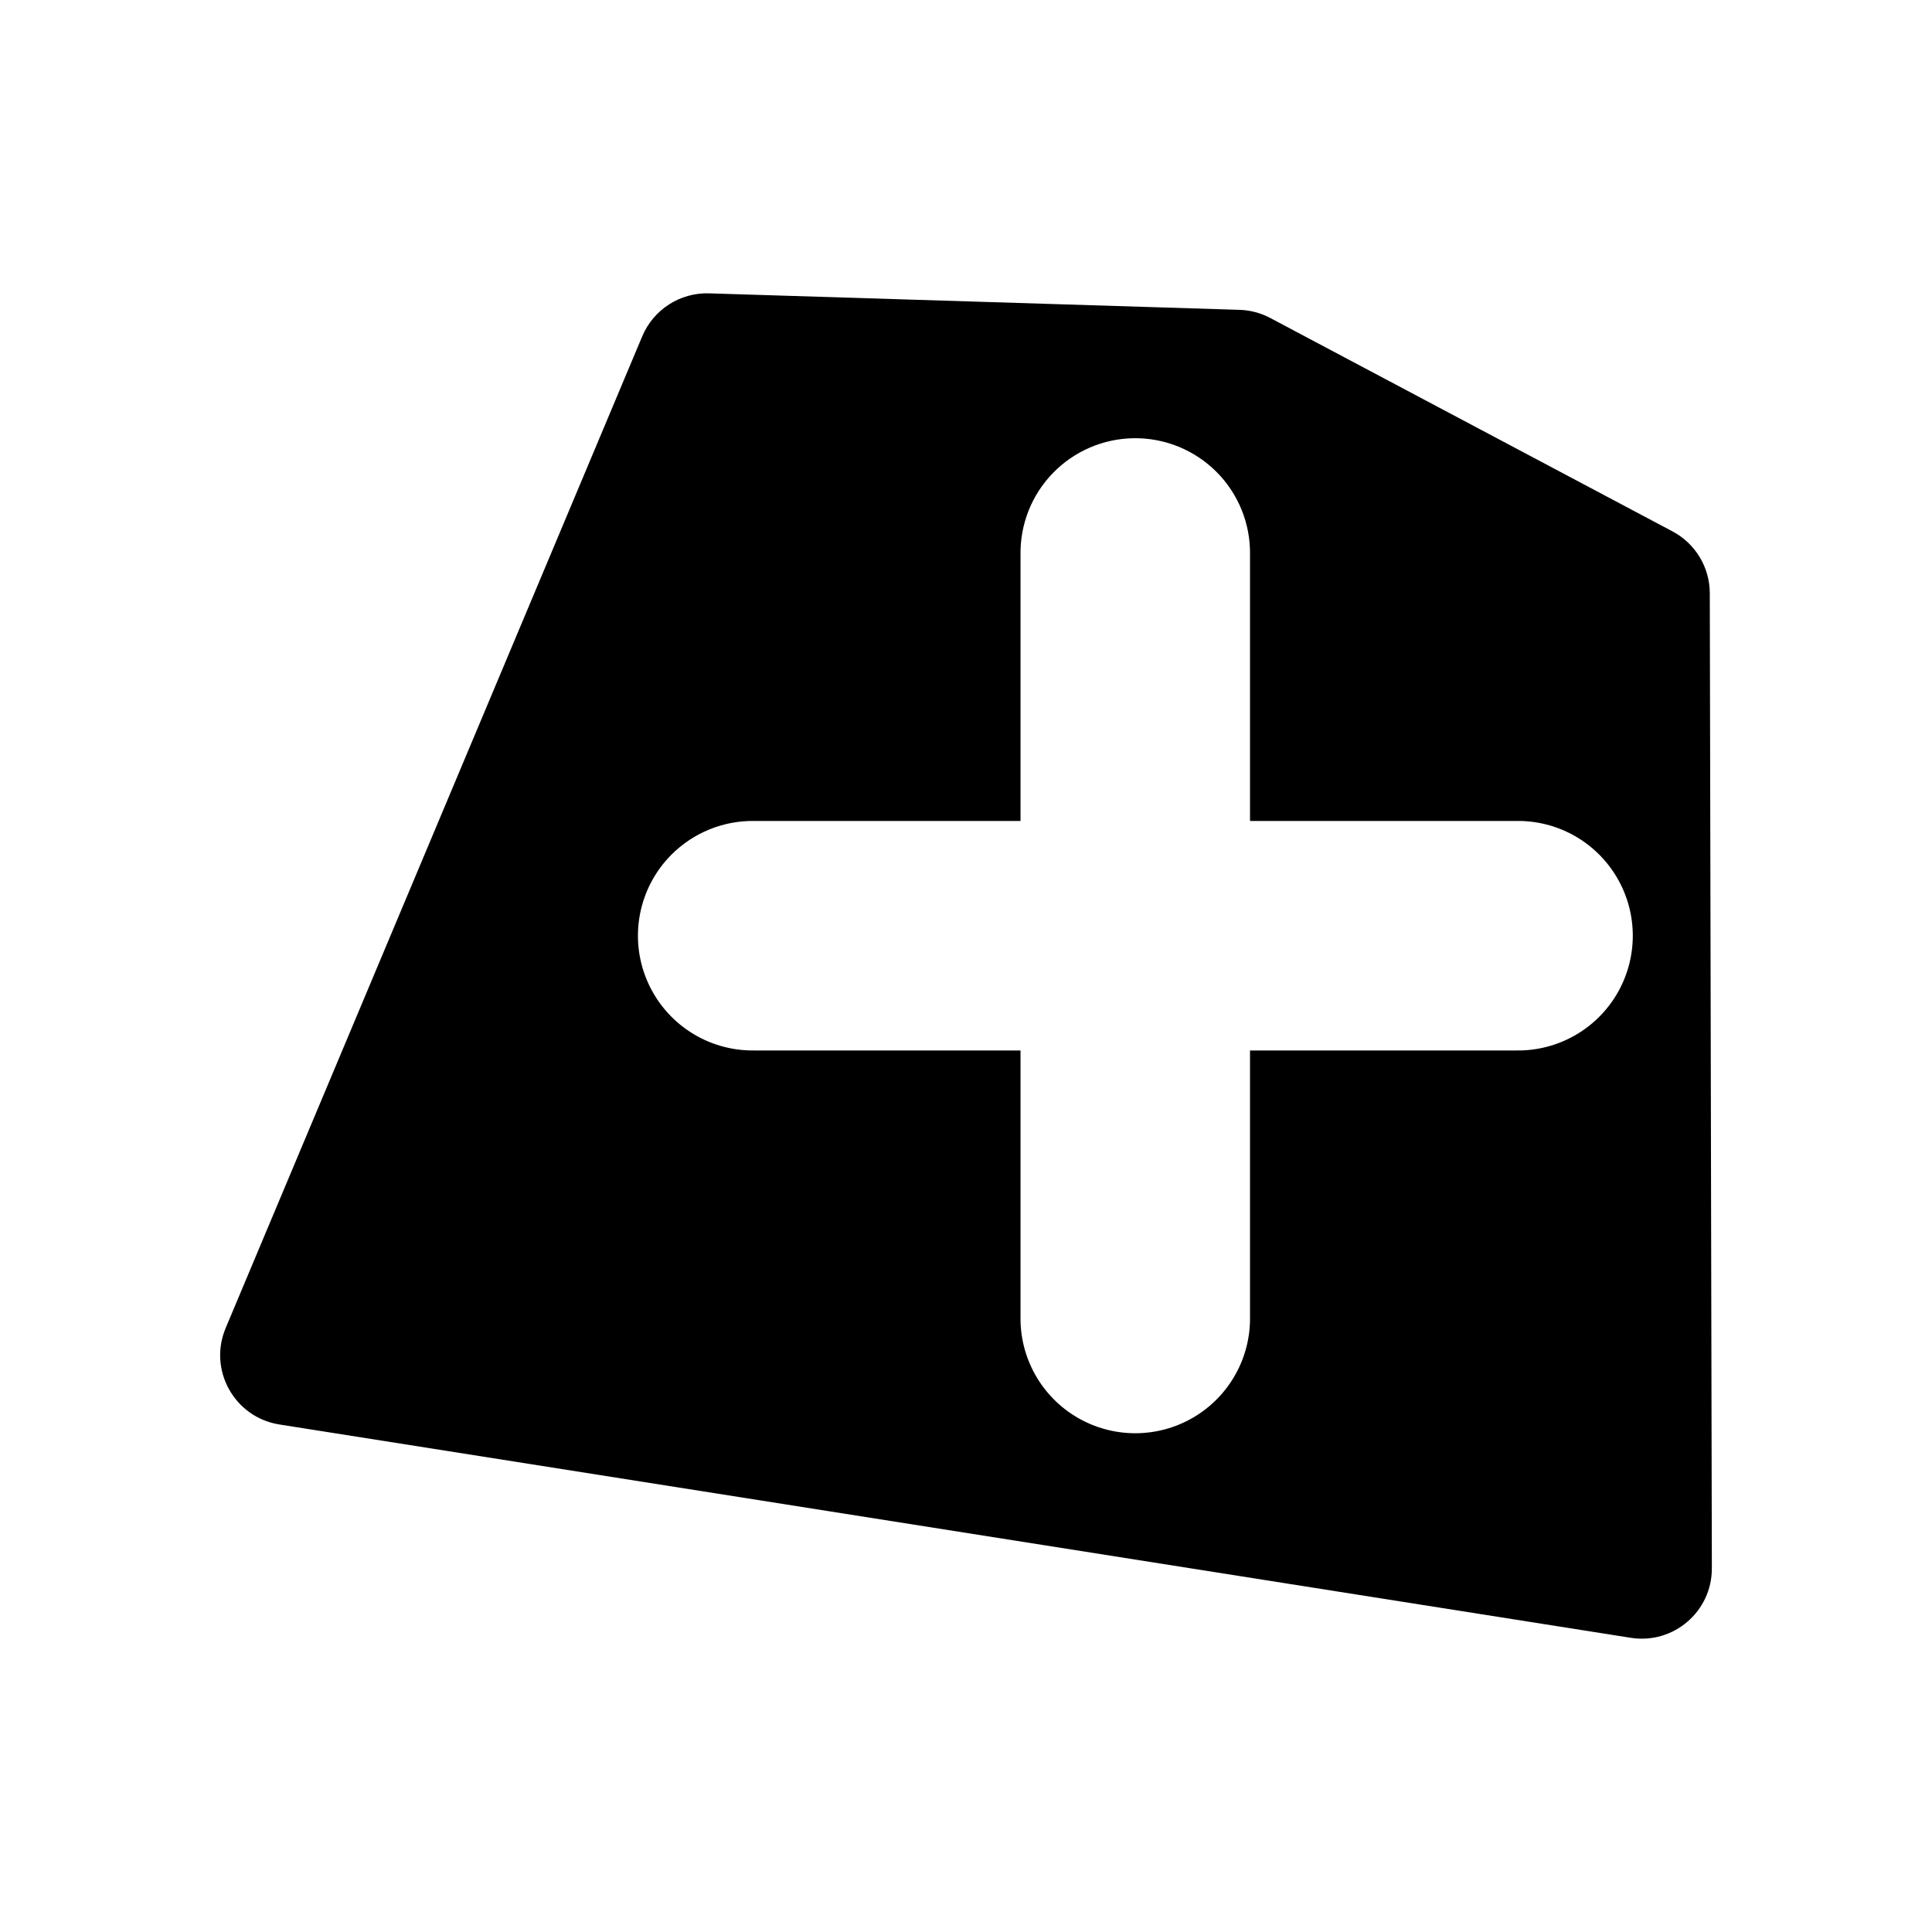
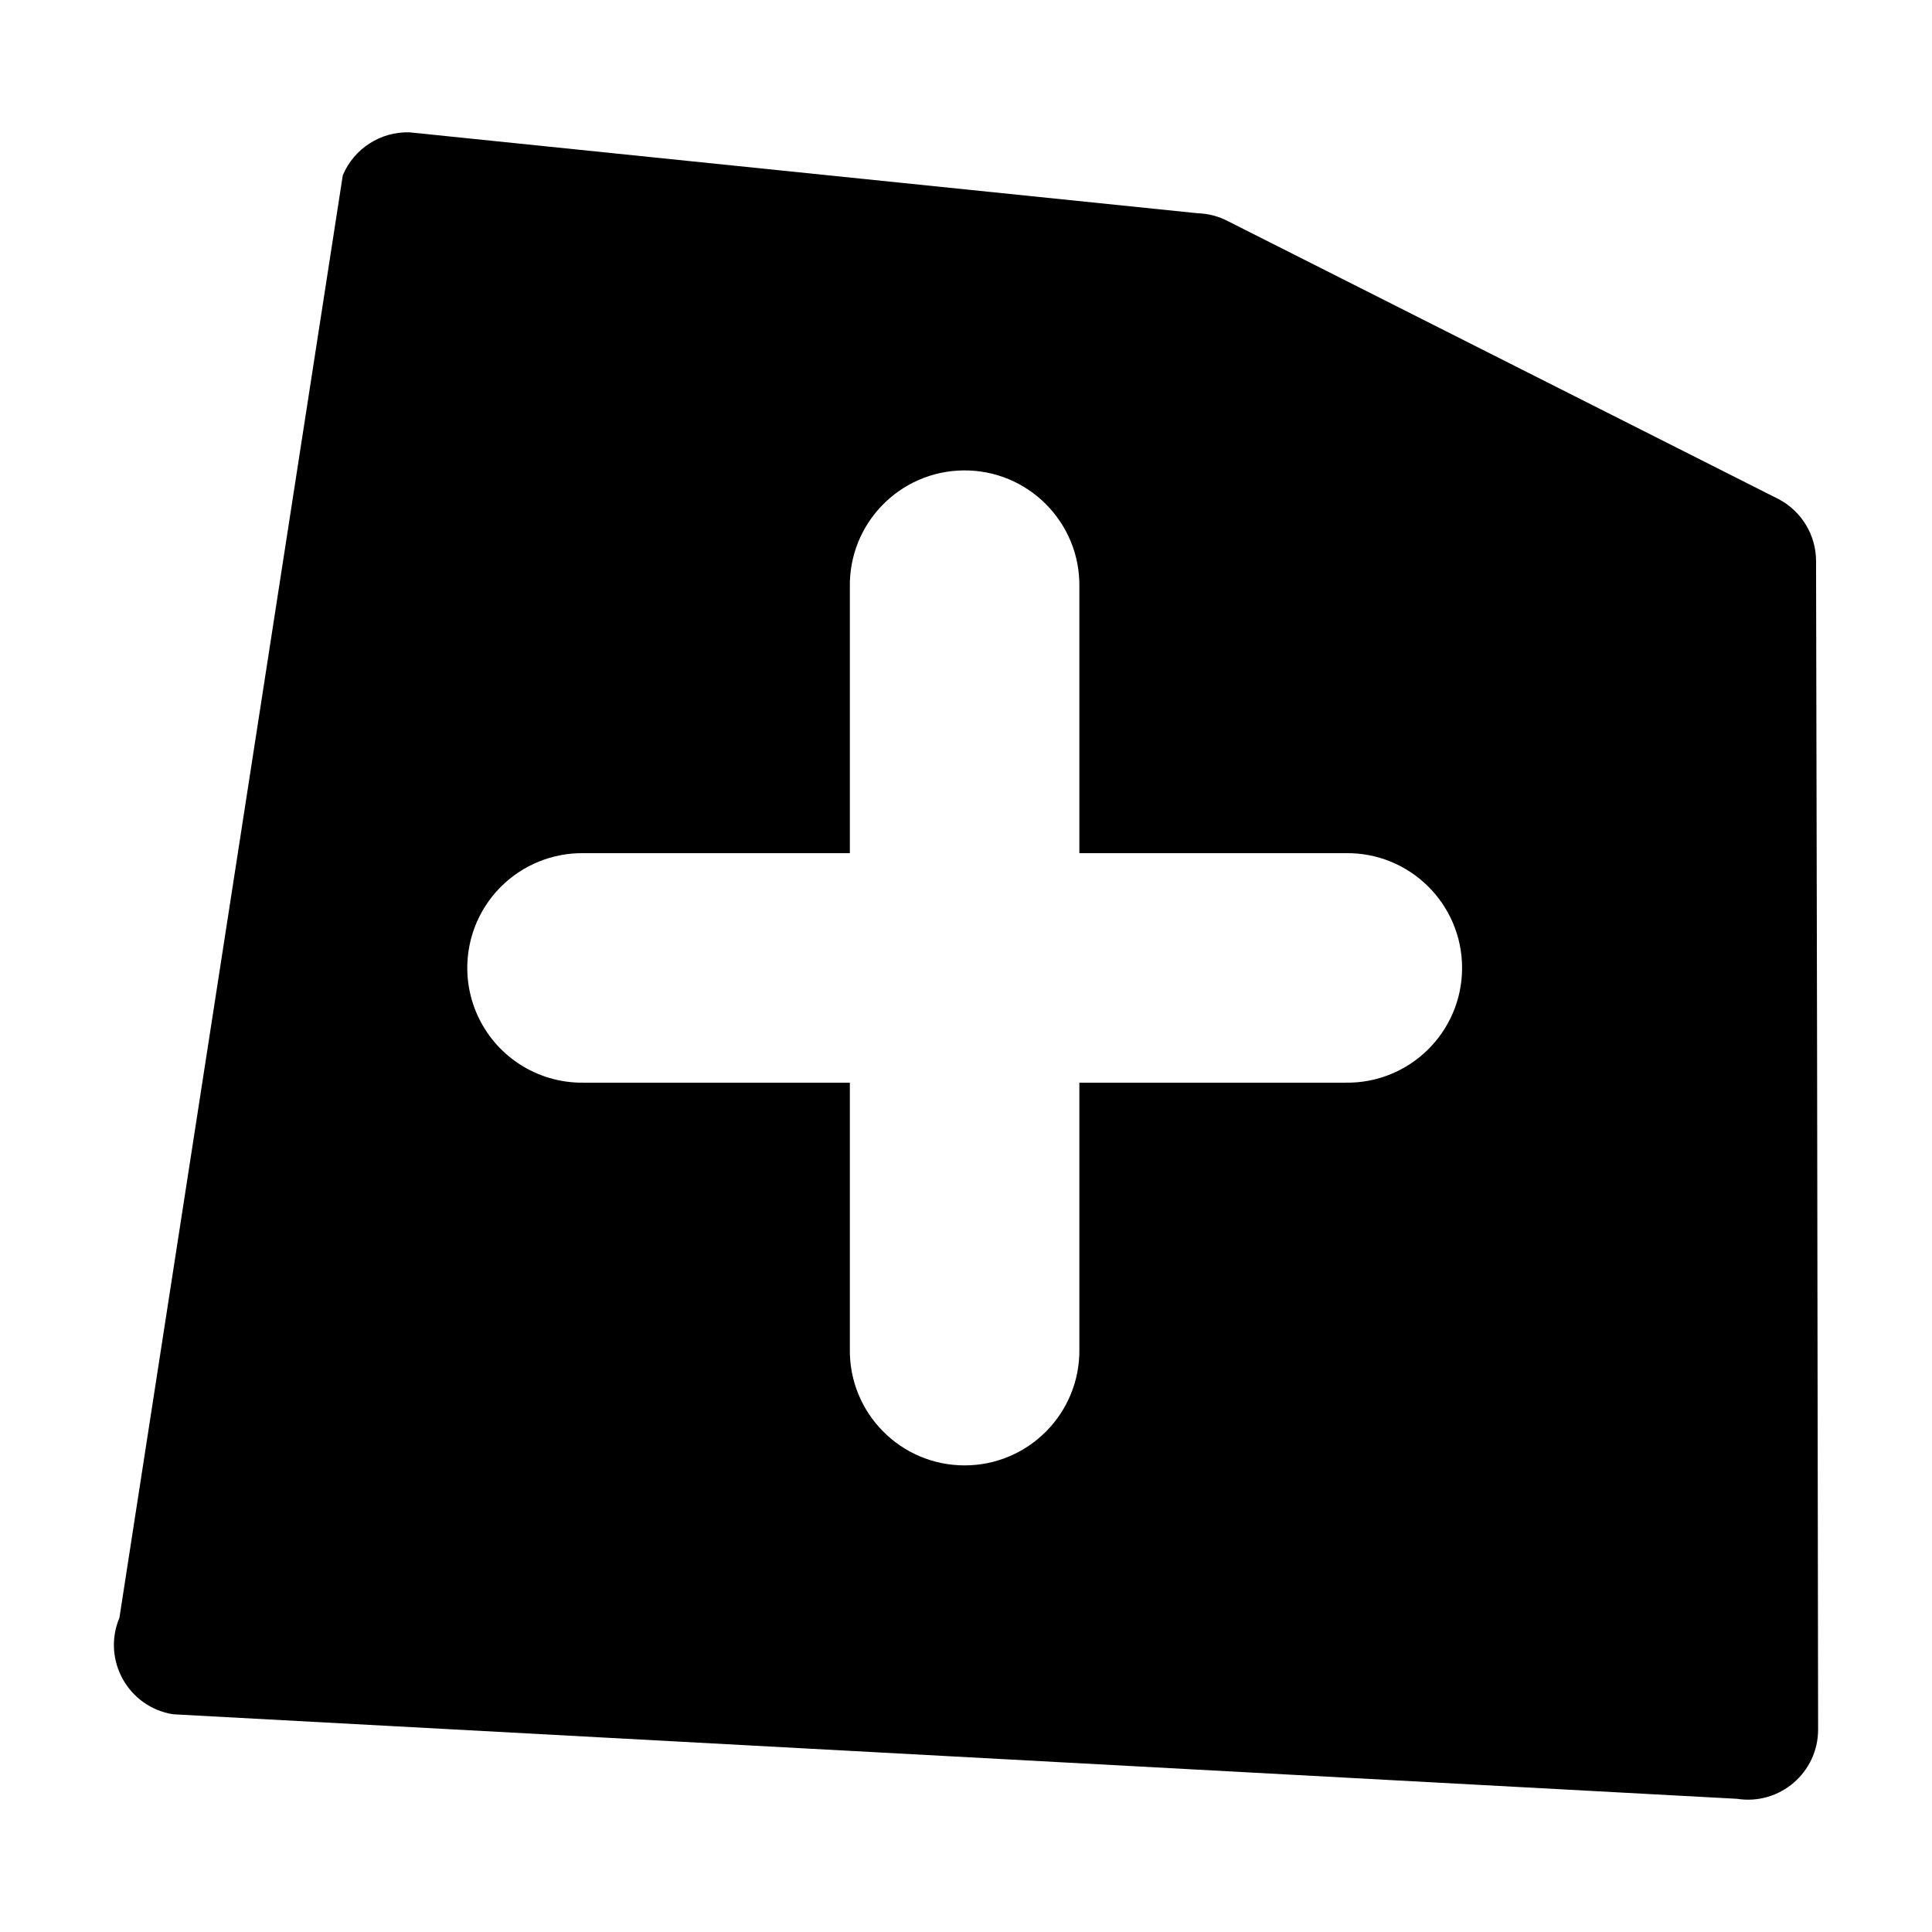
<svg xmlns="http://www.w3.org/2000/svg" xmlns:xlink="http://www.w3.org/1999/xlink" width="600" height="600" id="svg3973" version="1.0">
  <defs id="defs3975">
    <linearGradient id="linearGradient5578">
      <stop style="stop-color:#0000ff;stop-opacity:1;" offset="0" id="stop5580" />
      <stop id="stop5582" offset="0" style="stop-color:#00ffff;stop-opacity:1;" />
      <stop style="stop-color:#ffff00;stop-opacity:1;" offset="0.5" id="stop5584" />
      <stop id="stop5586" offset="1" style="stop-color:#ff0000;stop-opacity:1;" />
      <stop style="stop-color:#000000;stop-opacity:1;" offset="1" id="stop5588" />
    </linearGradient>
    <linearGradient id="linearGradient5349">
      <stop id="stop5351" offset="0" style="stop-color:#0000ff;stop-opacity:1;" />
      <stop style="stop-color:#00ffff;stop-opacity:1;" offset="0.25" id="stop5357" />
      <stop id="stop5369" offset="0.5" style="stop-color:#ffff00;stop-opacity:1;" />
      <stop style="stop-color:#ff0000;stop-opacity:1;" offset="0.75" id="stop5371" />
      <stop id="stop5353" offset="1" style="stop-color:#000000;stop-opacity:1;" />
    </linearGradient>
    <linearGradient id="linearGradient5341">
      <stop id="stop5343" offset="0" style="stop-color:#ffff00;stop-opacity:1;" />
      <stop style="stop-color:#ff0000;stop-opacity:1;" offset="0.5" id="stop5359" />
      <stop id="stop5345" offset="1" style="stop-color:#0000ff;stop-opacity:1;" />
    </linearGradient>
    <linearGradient id="linearGradient5333">
      <stop id="stop5335" offset="0" style="stop-color:#000000;stop-opacity:1;" />
      <stop id="stop5337" offset="1" style="stop-color:#ffffff;stop-opacity:1;" />
    </linearGradient>
    <linearGradient xlink:href="#linearGradient3853-5" id="linearGradient4098" gradientUnits="userSpaceOnUse" gradientTransform="matrix(1.00642, 0, 0, 0.239334, -2.48697, -531.398)" x1="62.454" y1="298.33" x2="538.66" y2="298.33" />
    <linearGradient xlink:href="#linearGradient3861-0" id="linearGradient4096" gradientUnits="userSpaceOnUse" gradientTransform="matrix(1.00642, 0, 0, 0.239334, -2.48697, -371.398)" x1="62.454" y1="298.33" x2="538.66" y2="298.33" />
    <linearGradient xlink:href="#linearGradient5674-5" id="linearGradient4094" gradientUnits="userSpaceOnUse" gradientTransform="matrix(1.00642, 0, 0, 0.239334, -2.48697, -211.398)" x1="62.454" y1="298.33" x2="538.66" y2="298.33" />
    <linearGradient id="linearGradient3861-0" y2="298.33" gradientUnits="userSpaceOnUse" x2="538.66" gradientTransform="translate(-0.55763, 454.04)" y1="298.33" x1="62.454">
      <stop style="stop-color:#000000;stop-opacity:1;" id="stop3863-0" stop-color="#f00" offset="0" />
      <stop style="stop-color:#ffffff;stop-opacity:1;" id="stop3865-9" stop-color="#0f0" offset="1" />
    </linearGradient>
    <linearGradient id="linearGradient3853-5" y2="298.33" gradientUnits="userSpaceOnUse" x2="538.66" gradientTransform="translate(-0.55763, 454.04)" y1="298.33" x1="62.454">
      <stop style="stop-color:#ffff00;stop-opacity:1;" id="stop3855-6" stop-color="#f00" offset="0" />
      <stop style="stop-color:#ff0000;stop-opacity:1;" id="stop3857-2" stop-color="#0f0" offset="0.5" />
      <stop id="stop3859-8" stop-color="#00f" offset="1" />
    </linearGradient>
    <linearGradient x1="62.454" y1="298.33" gradientTransform="translate(-0.55763, 454.04)" x2="538.66" gradientUnits="userSpaceOnUse" y2="298.33" id="linearGradient5674-5">
      <stop offset="0" stop-color="#f00" id="stop5648-9" />
      <stop offset=".5" stop-color="#0f0" id="stop5652-4" />
      <stop offset="1" stop-color="#00f" id="stop5650-3" />
    </linearGradient>
    <linearGradient y2="298.33" x2="538.66" y1="298.33" x1="62.454" gradientTransform="translate(-0.55763, 1.68)" gradientUnits="userSpaceOnUse" id="linearGradient3841-9" xlink:href="#linearGradient5674-5" />
    <linearGradient y2="298.33" x2="538.66" y1="298.33" x1="62.454" gradientTransform="matrix(1.00642, 0, 0, 0.239334, -2.48698, -207.416)" gradientUnits="userSpaceOnUse" id="linearGradient3843-0" xlink:href="#linearGradient5674-5" />
    <linearGradient y2="298.33" x2="538.66" y1="298.33" x1="62.454" gradientTransform="matrix(1.00642, 0, 0, 0.239334, -2.48698, -367.416)" gradientUnits="userSpaceOnUse" id="linearGradient3847-5" xlink:href="#linearGradient3861-0" />
    <linearGradient y2="298.33" x2="538.66" y1="298.33" x1="62.454" gradientTransform="matrix(1.00642, 0, 0, 0.239334, -2.48698, -527.416)" gradientUnits="userSpaceOnUse" id="linearGradient3851-6" xlink:href="#linearGradient3853-5" />
  </defs>
  <g id="layer1" transform="translate(-461.3438,212.875)">
-     <path style="color:#000000;font-style:normal;font-variant:normal;font-weight:normal;font-stretch:normal;font-size:medium;line-height:normal;font-family:sans-serif;text-indent:0;text-align:start;text-decoration:none;text-decoration-line:none;text-decoration-style:solid;text-decoration-color:#000000;letter-spacing:normal;word-spacing:normal;text-transform:none;direction:ltr;block-progression:tb;writing-mode:lr-tb;baseline-shift:baseline;text-anchor:start;white-space:normal;clip-rule:nonzero;display:inline;overflow:visible;visibility:visible;opacity:1;isolation:auto;mix-blend-mode:normal;color-interpolation:sRGB;color-interpolation-filters:linearRGB;solid-color:#000000;solid-opacity:1;fill:#000000;fill-opacity:1;fill-rule:nonzero;stroke:none;stroke-width:100;stroke-linecap:round;stroke-linejoin:round;stroke-miterlimit:4;stroke-dasharray:none;stroke-dashoffset:0;stroke-opacity:1;color-rendering:auto;image-rendering:auto;shape-rendering:auto;text-rendering:auto;enable-background:accumulate" d="M 220.215 91.102 C 211.203 90.822 202.95 96.123 199.457 104.436 L 70.082 412.436 C 64.61 425.467 72.805 440.179 86.766 442.385 L 506.455 508.637 C 519.693 510.725 531.658 500.477 531.631 487.076 L 531.311 335.652 L 530.992 184.229 C 530.975 176.184 526.526 168.804 519.42 165.033 L 394.488 98.754 C 391.547 97.194 388.287 96.328 384.959 96.225 L 220.215 91.102 z M 352.088 136.092 A 35.642 35.642 0 0 1 388.205 172.291 L 388.205 254.957 L 470.871 254.957 A 35.642 35.642 0 1 1 470.871 326.232 L 388.205 326.232 L 388.205 408.898 A 35.642 35.642 0 1 1 316.93 408.898 L 316.93 326.232 L 234.264 326.232 A 35.642 35.642 0 0 1 208.545 265.404 A 35.642 35.642 0 0 1 234.264 254.957 L 316.93 254.957 L 316.93 172.291 A 35.642 35.642 0 0 1 352.088 136.092 z " transform="translate(461.3438,-212.875)" id="path3917" />
+     <path style="color:#000000;font-style:normal;font-variant:normal;font-weight:normal;font-stretch:normal;font-size:medium;line-height:normal;font-family:sans-serif;text-indent:0;text-align:start;text-decoration:none;text-decoration-line:none;text-decoration-style:solid;text-decoration-color:#000000;letter-spacing:normal;word-spacing:normal;text-transform:none;direction:ltr;block-progression:tb;writing-mode:lr-tb;baseline-shift:baseline;text-anchor:start;white-space:normal;clip-rule:nonzero;display:inline;overflow:visible;visibility:visible;opacity:1;isolation:auto;mix-blend-mode:normal;color-interpolation:sRGB;color-interpolation-filters:linearRGB;solid-color:#000000;solid-opacity:1;fill:#000000;fill-opacity:1;fill-rule:nonzero;stroke:none;stroke-width:100;stroke-linecap:round;stroke-linejoin:round;stroke-miterlimit:4;stroke-dasharray:none;stroke-dashoffset:0;stroke-opacity:1;color-rendering:auto;image-rendering:auto;shape-rendering:auto;text-rendering:auto;enable-background:accumulate" d="m 588.559,-171.773 c -9.012,-0.28 -17.265,5.022 -20.758,13.334 l -69.375,448 c -5.472,13.032 2.723,27.743 16.684,29.949 l 485.689,26.252 c 13.238,2.088 25.203,-8.159 25.176,-21.561 l -0.32,-211.424 -0.318,-151.424 c -0.017,-8.044 -4.466,-15.425 -11.572,-19.195 L 842.832,-144.12 c -2.941,-1.56 -6.201,-2.426 -9.529,-2.529 z m 171.873,104.99 c 20.09,-0.27 36.433,16.11 36.117,36.199 l 0,82.666 82.666,0 c 19.897,-0.307 36.192,15.738 36.192,35.638 0,19.9 -16.295,35.945 -36.192,35.638 l -82.666,0 0,82.666 c 0.307,19.897 -15.738,36.192 -35.638,36.192 -19.9,0 -35.945,-16.295 -35.638,-36.192 l 0,-82.666 -82.666,0 c -14.503,0.205 -27.683,-8.399 -33.331,-21.758 -5.648,-13.359 -2.638,-28.809 7.613,-39.07 6.809,-6.815 16.086,-10.584 25.719,-10.447 l 82.666,0 0,-82.666 c -0.31,-19.714 15.444,-35.934 35.158,-36.199 z" id="path3917" />
  </g>
</svg>
